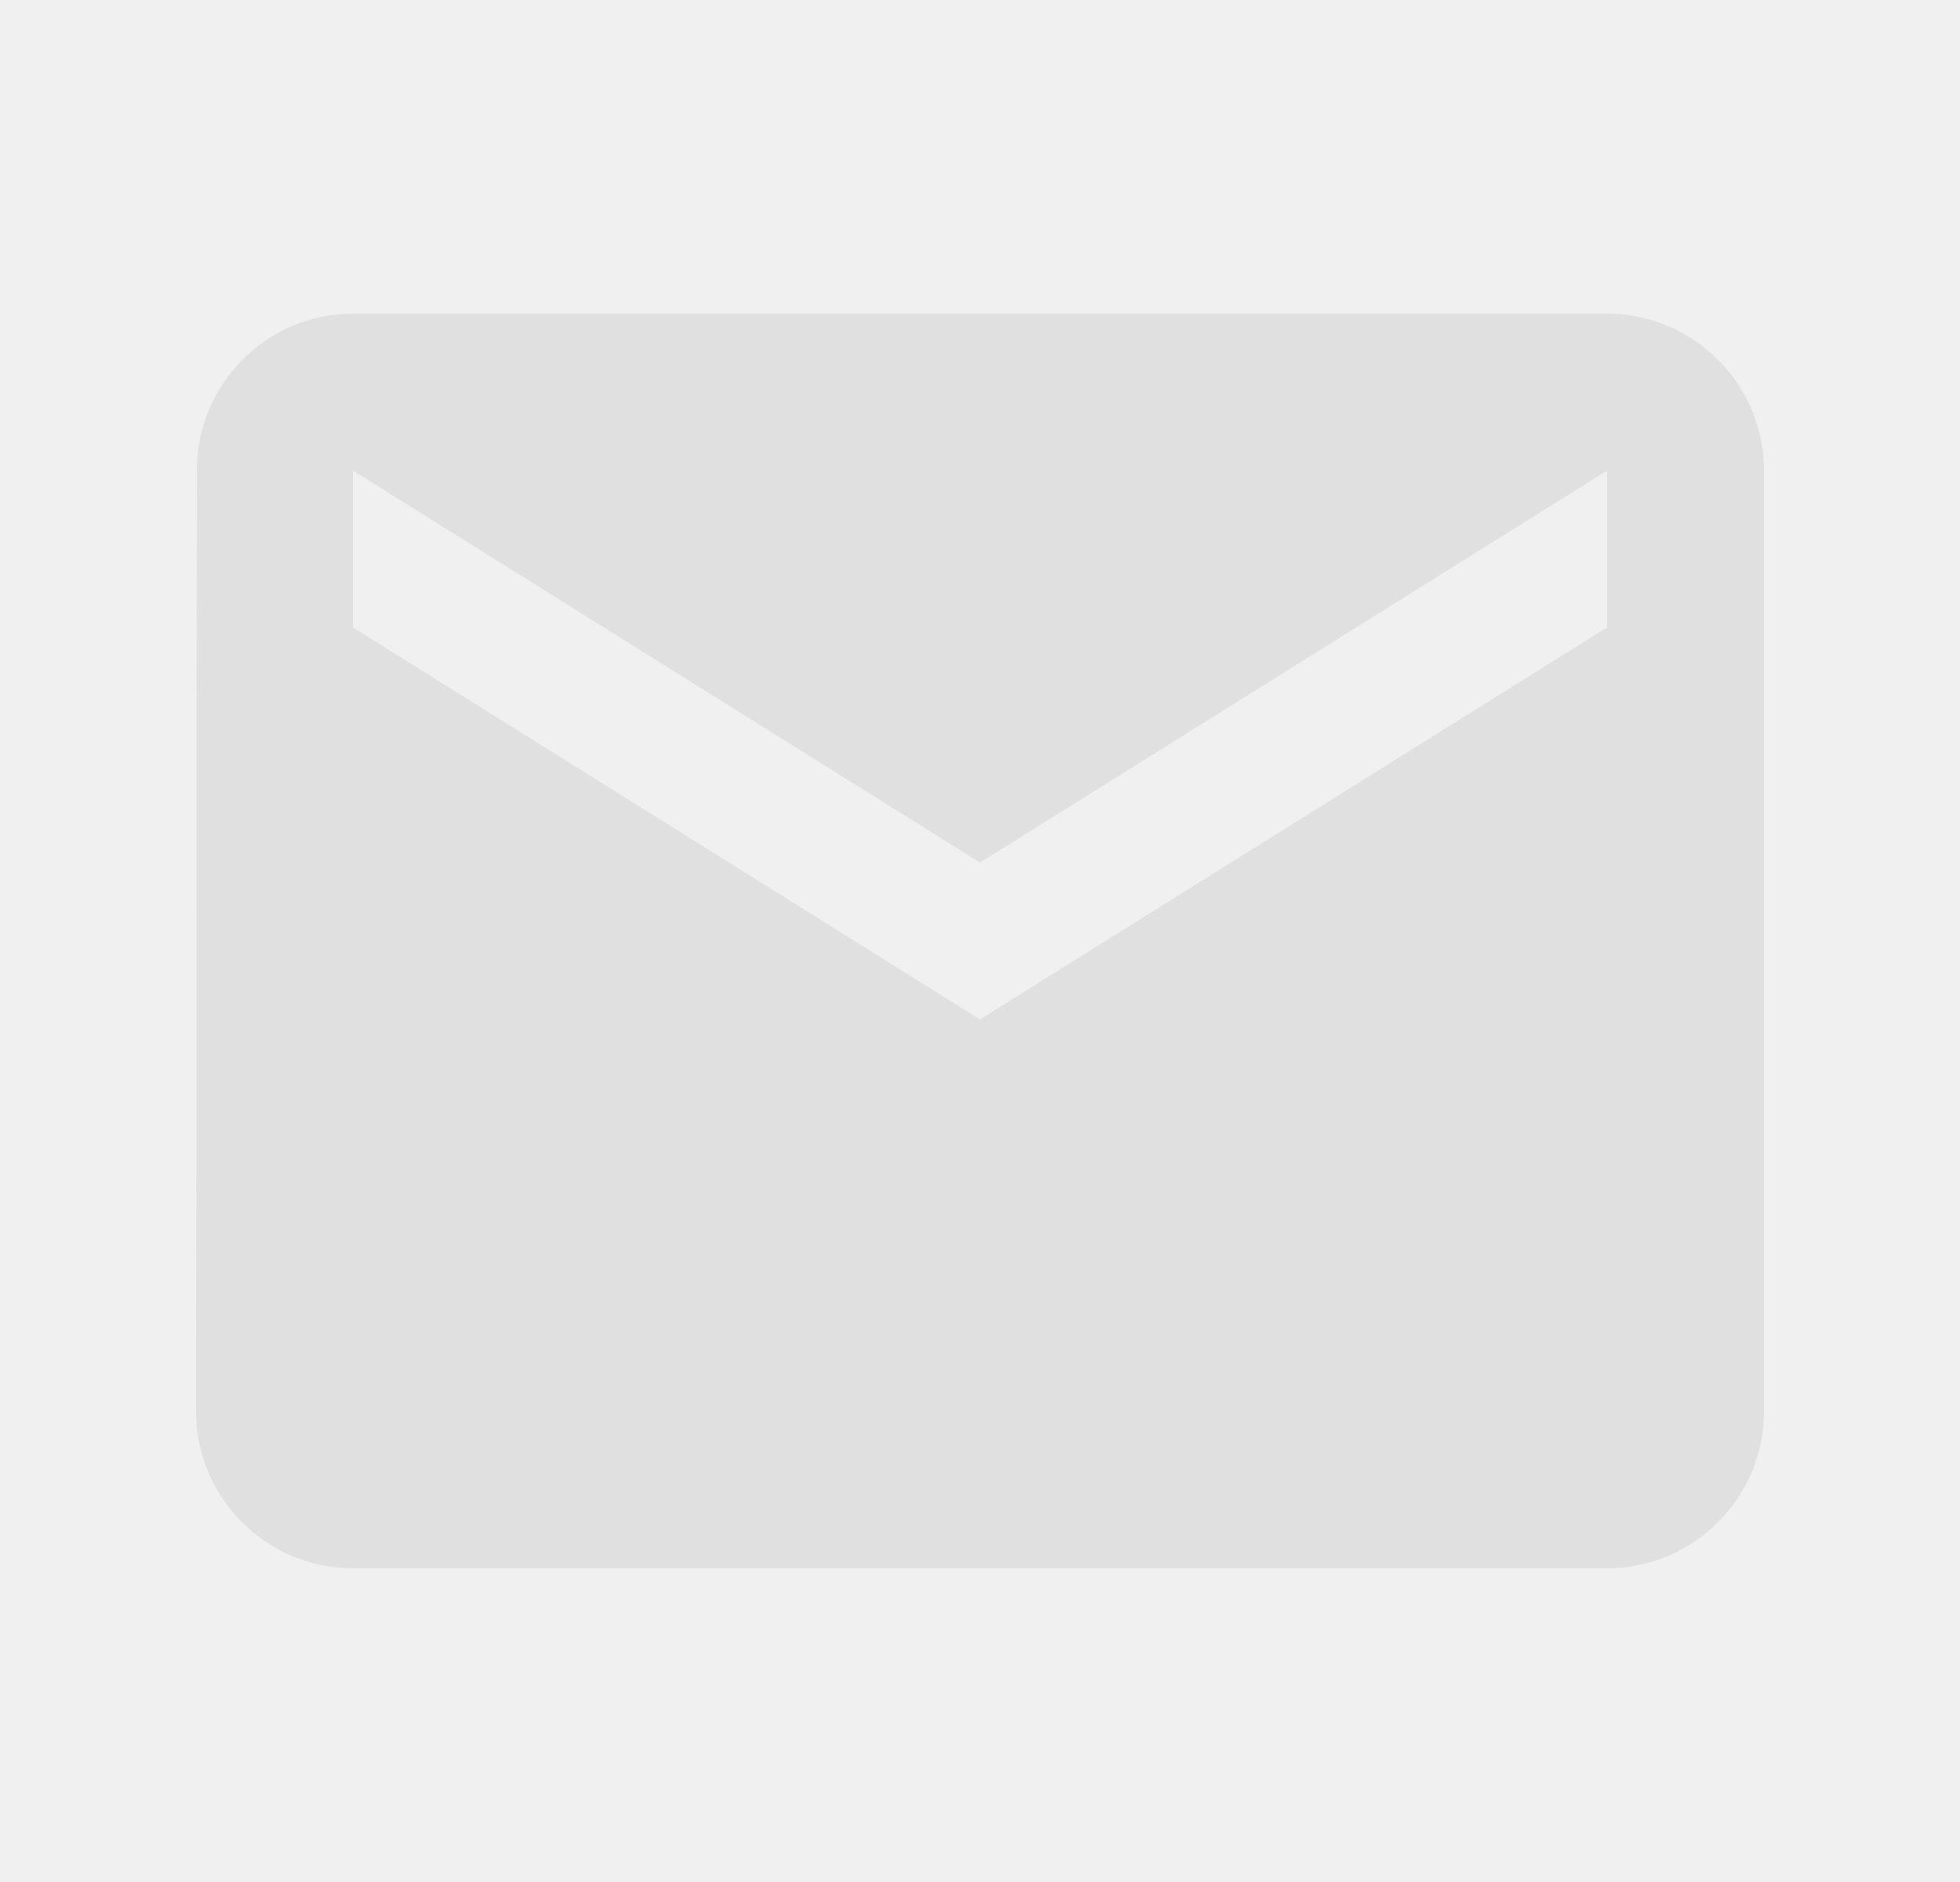
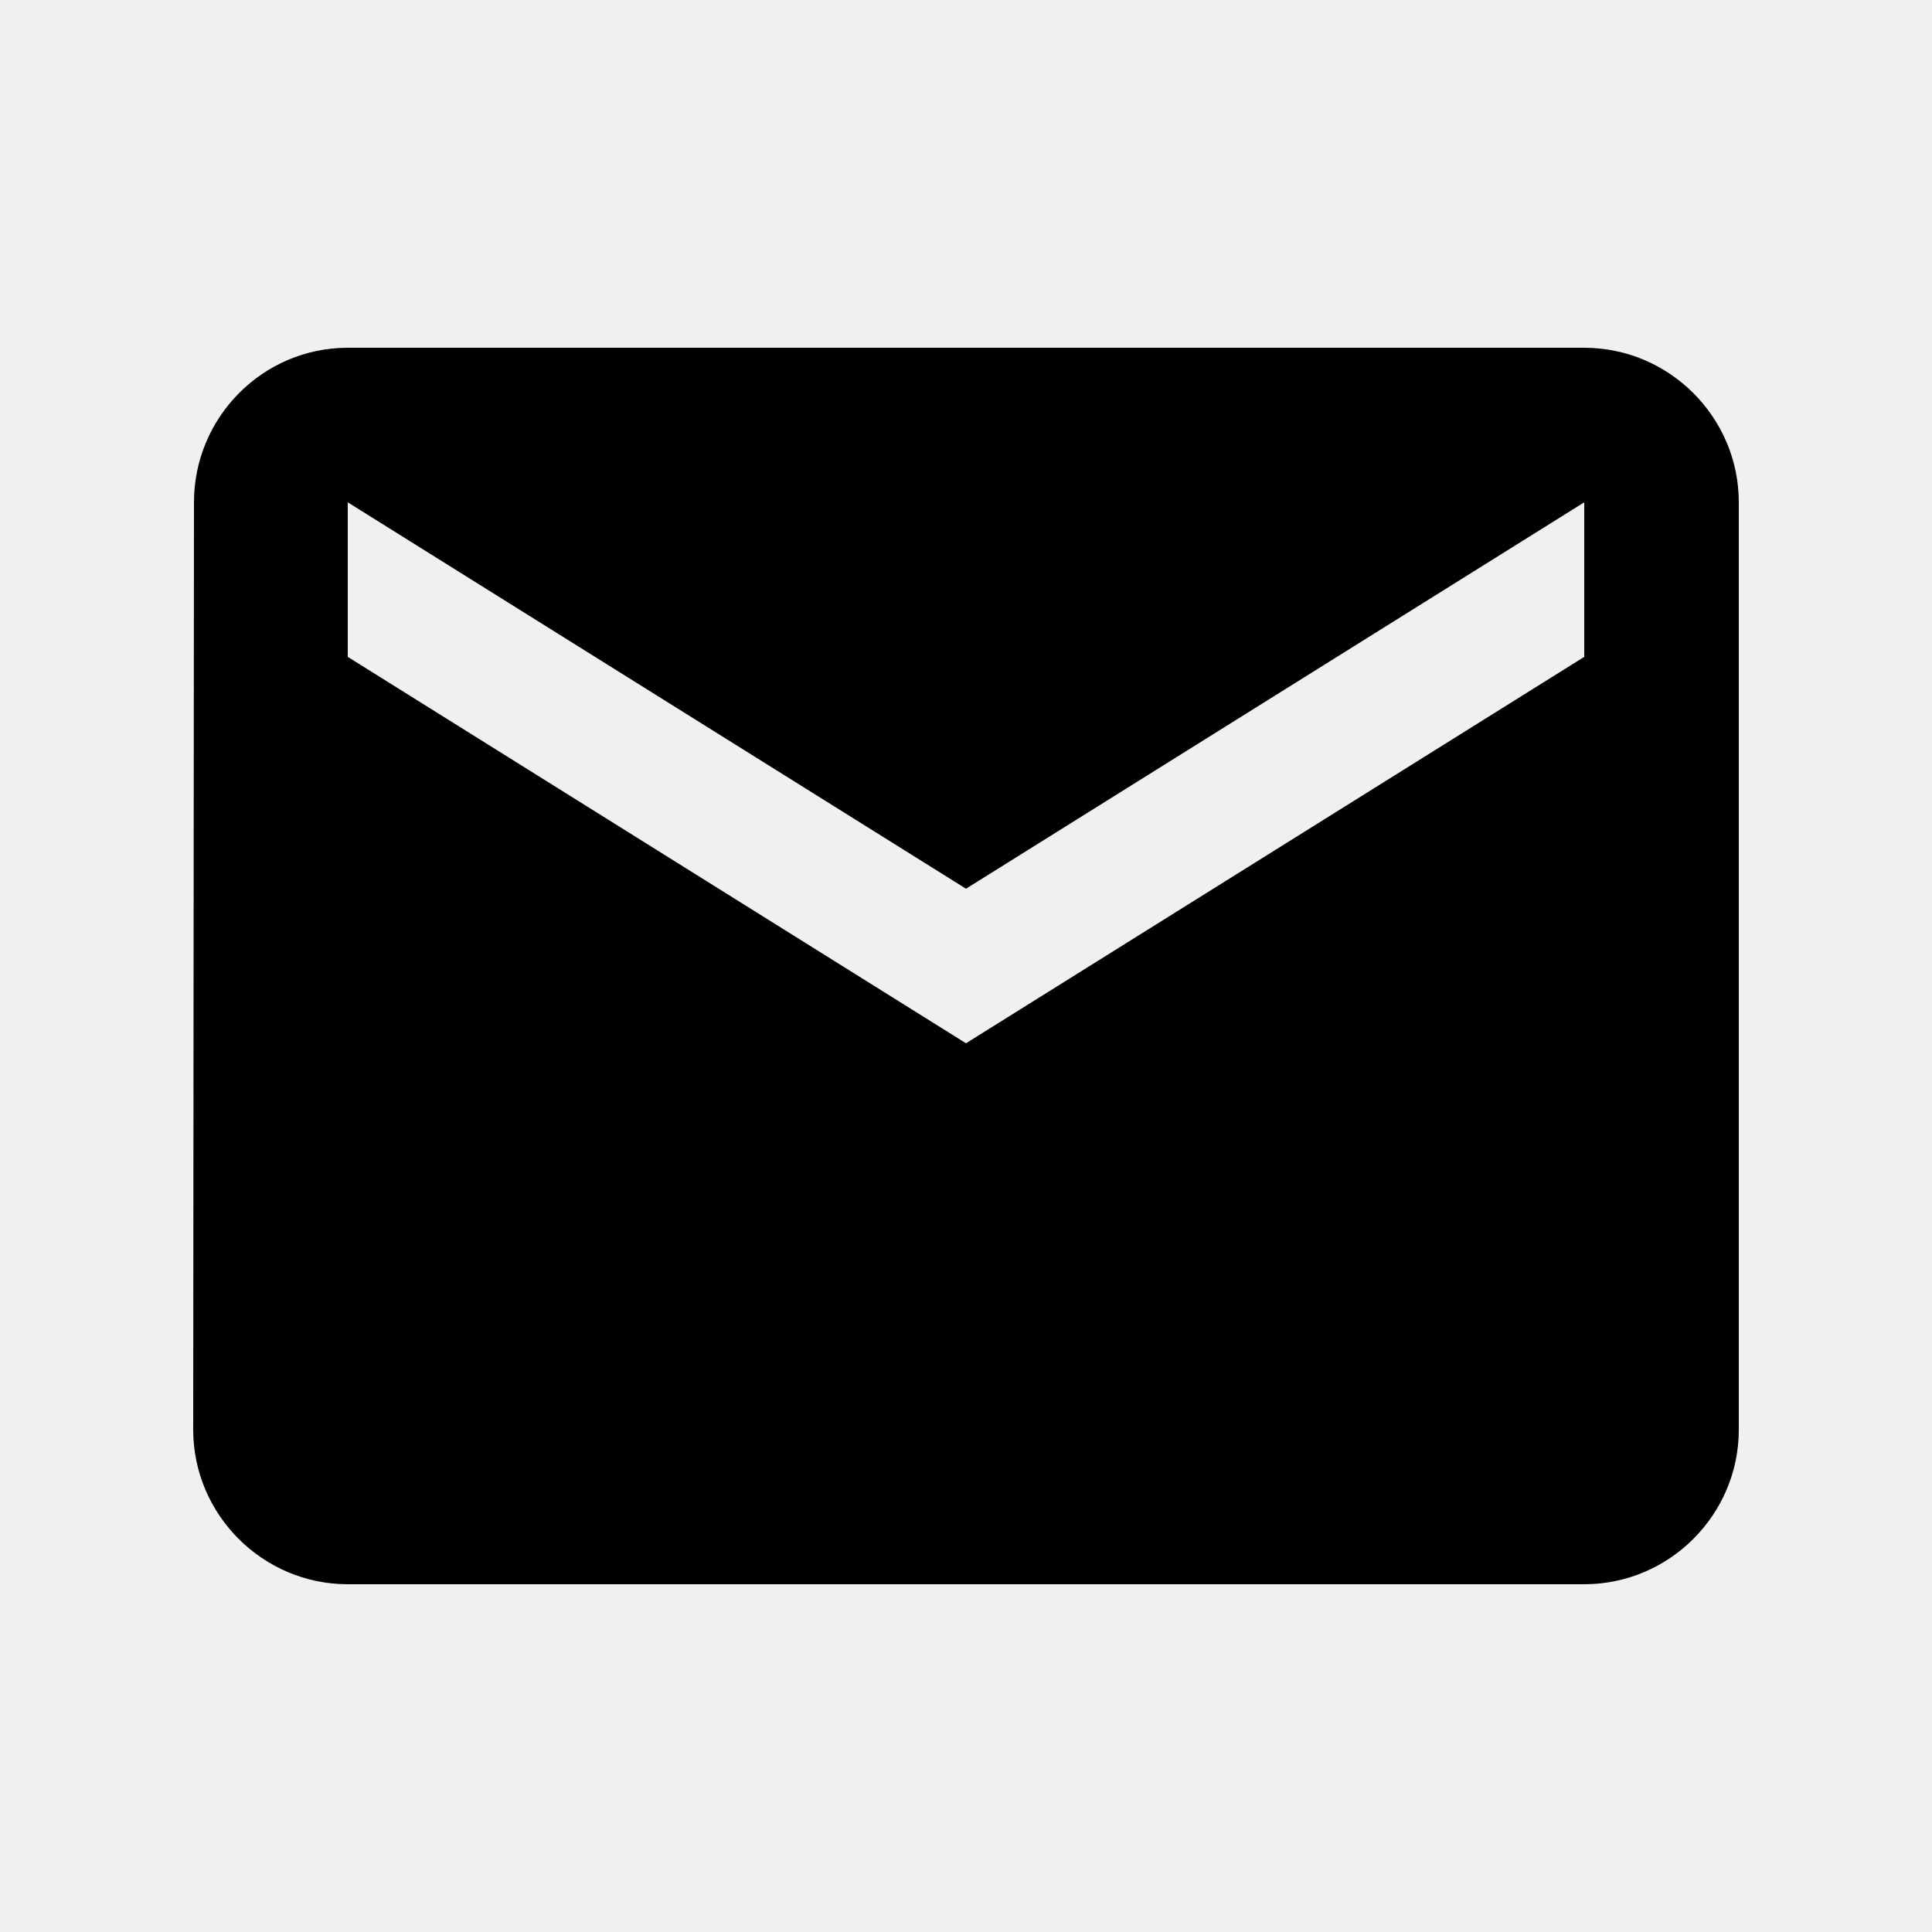
- <svg xmlns="http://www.w3.org/2000/svg" width="25" height="24" viewBox="0 0 25 24" fill="none">
+ <svg xmlns="http://www.w3.org/2000/svg" viewBox="0 0 25 24" width="24" height="24">
  <g clip-path="url(#clip0_5_3625)">
-     <path d="M20.5 4H4.5C3.4 4 2.51 4.9 2.51 6L2.5 18C2.5 19.1 3.4 20 4.5 20H20.5C21.6 20 22.5 19.1 22.5 18V6C22.5 4.9 21.6 4 20.5 4ZM20.5 8L12.5 13L4.5 8V6L12.5 11L20.5 6V8Z" fill="#E0E0E0" />
+     <path d="M20.5 4H4.5C3.4 4 2.51 4.9 2.51 6L2.5 18C2.5 19.1 3.4 20 4.5 20H20.5C21.6 20 22.5 19.1 22.5 18V6C22.5 4.9 21.6 4 20.5 4ZM20.5 8L12.5 13L4.5 8V6L12.5 11L20.5 6V8Z" />
  </g>
  <defs>
    <clipPath id="clip0_5_3625">
      <rect width="24" height="24" fill="white" transform="translate(0.5)" />
    </clipPath>
  </defs>
</svg>
